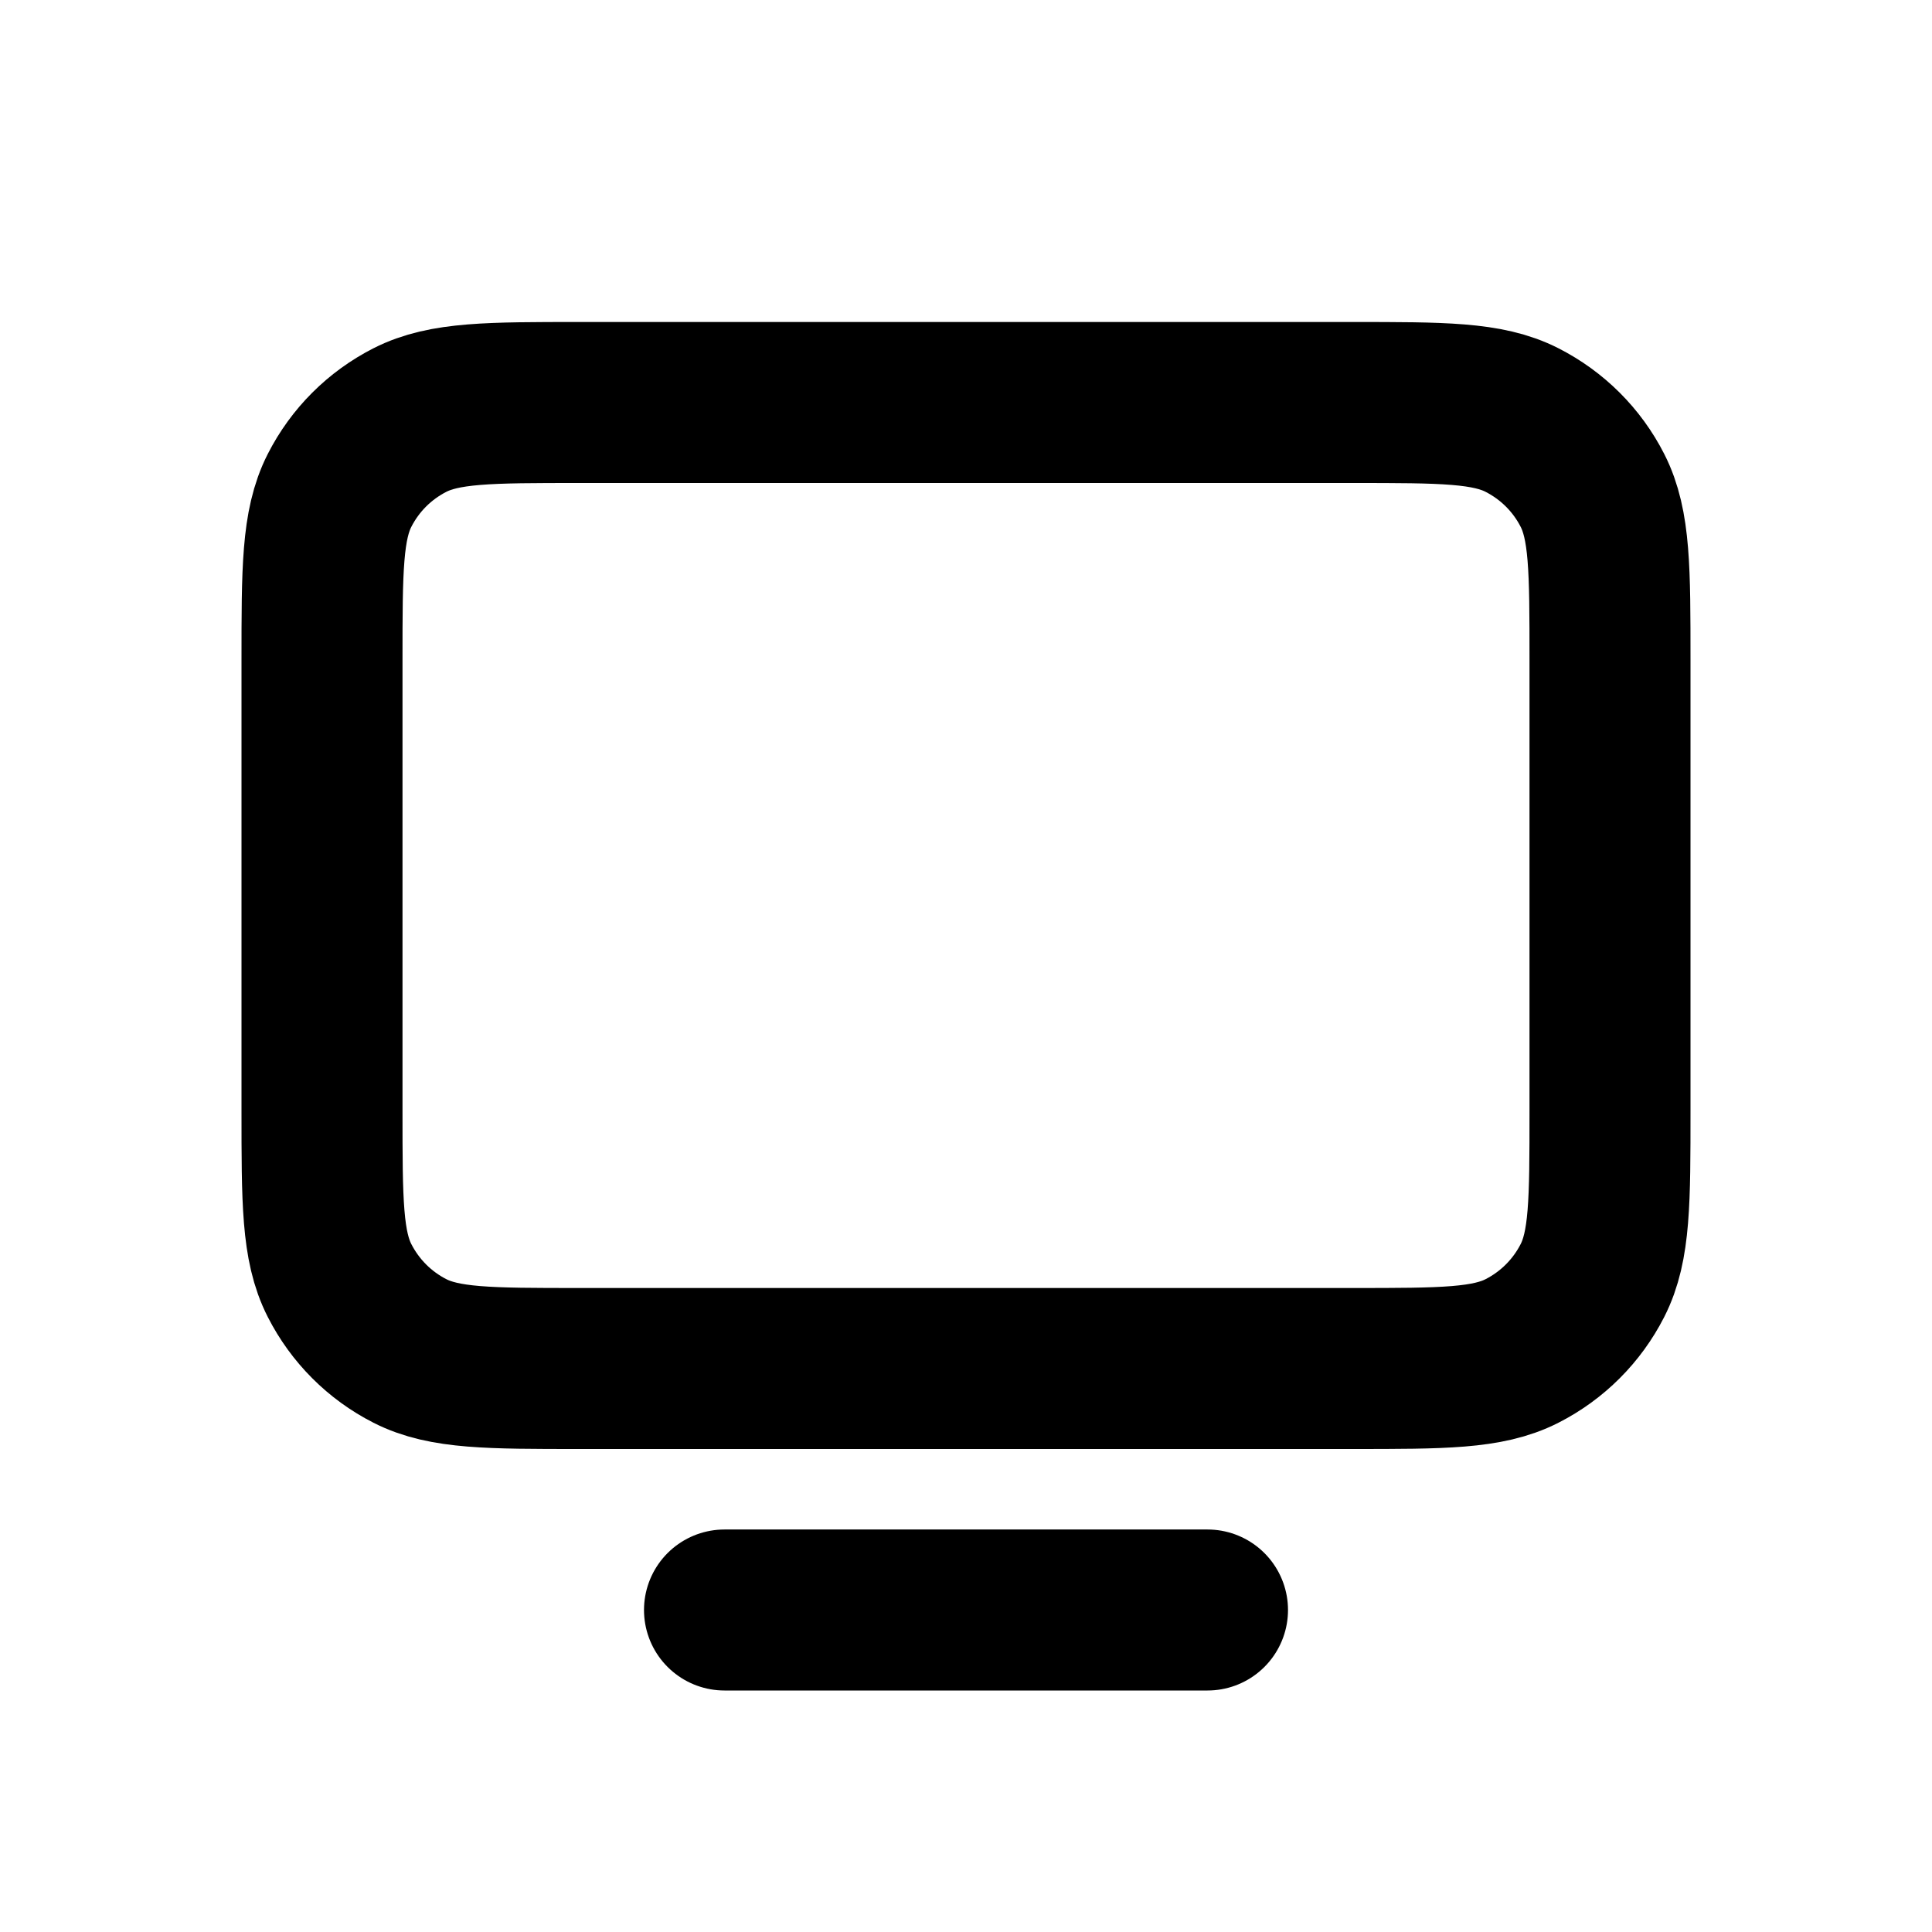
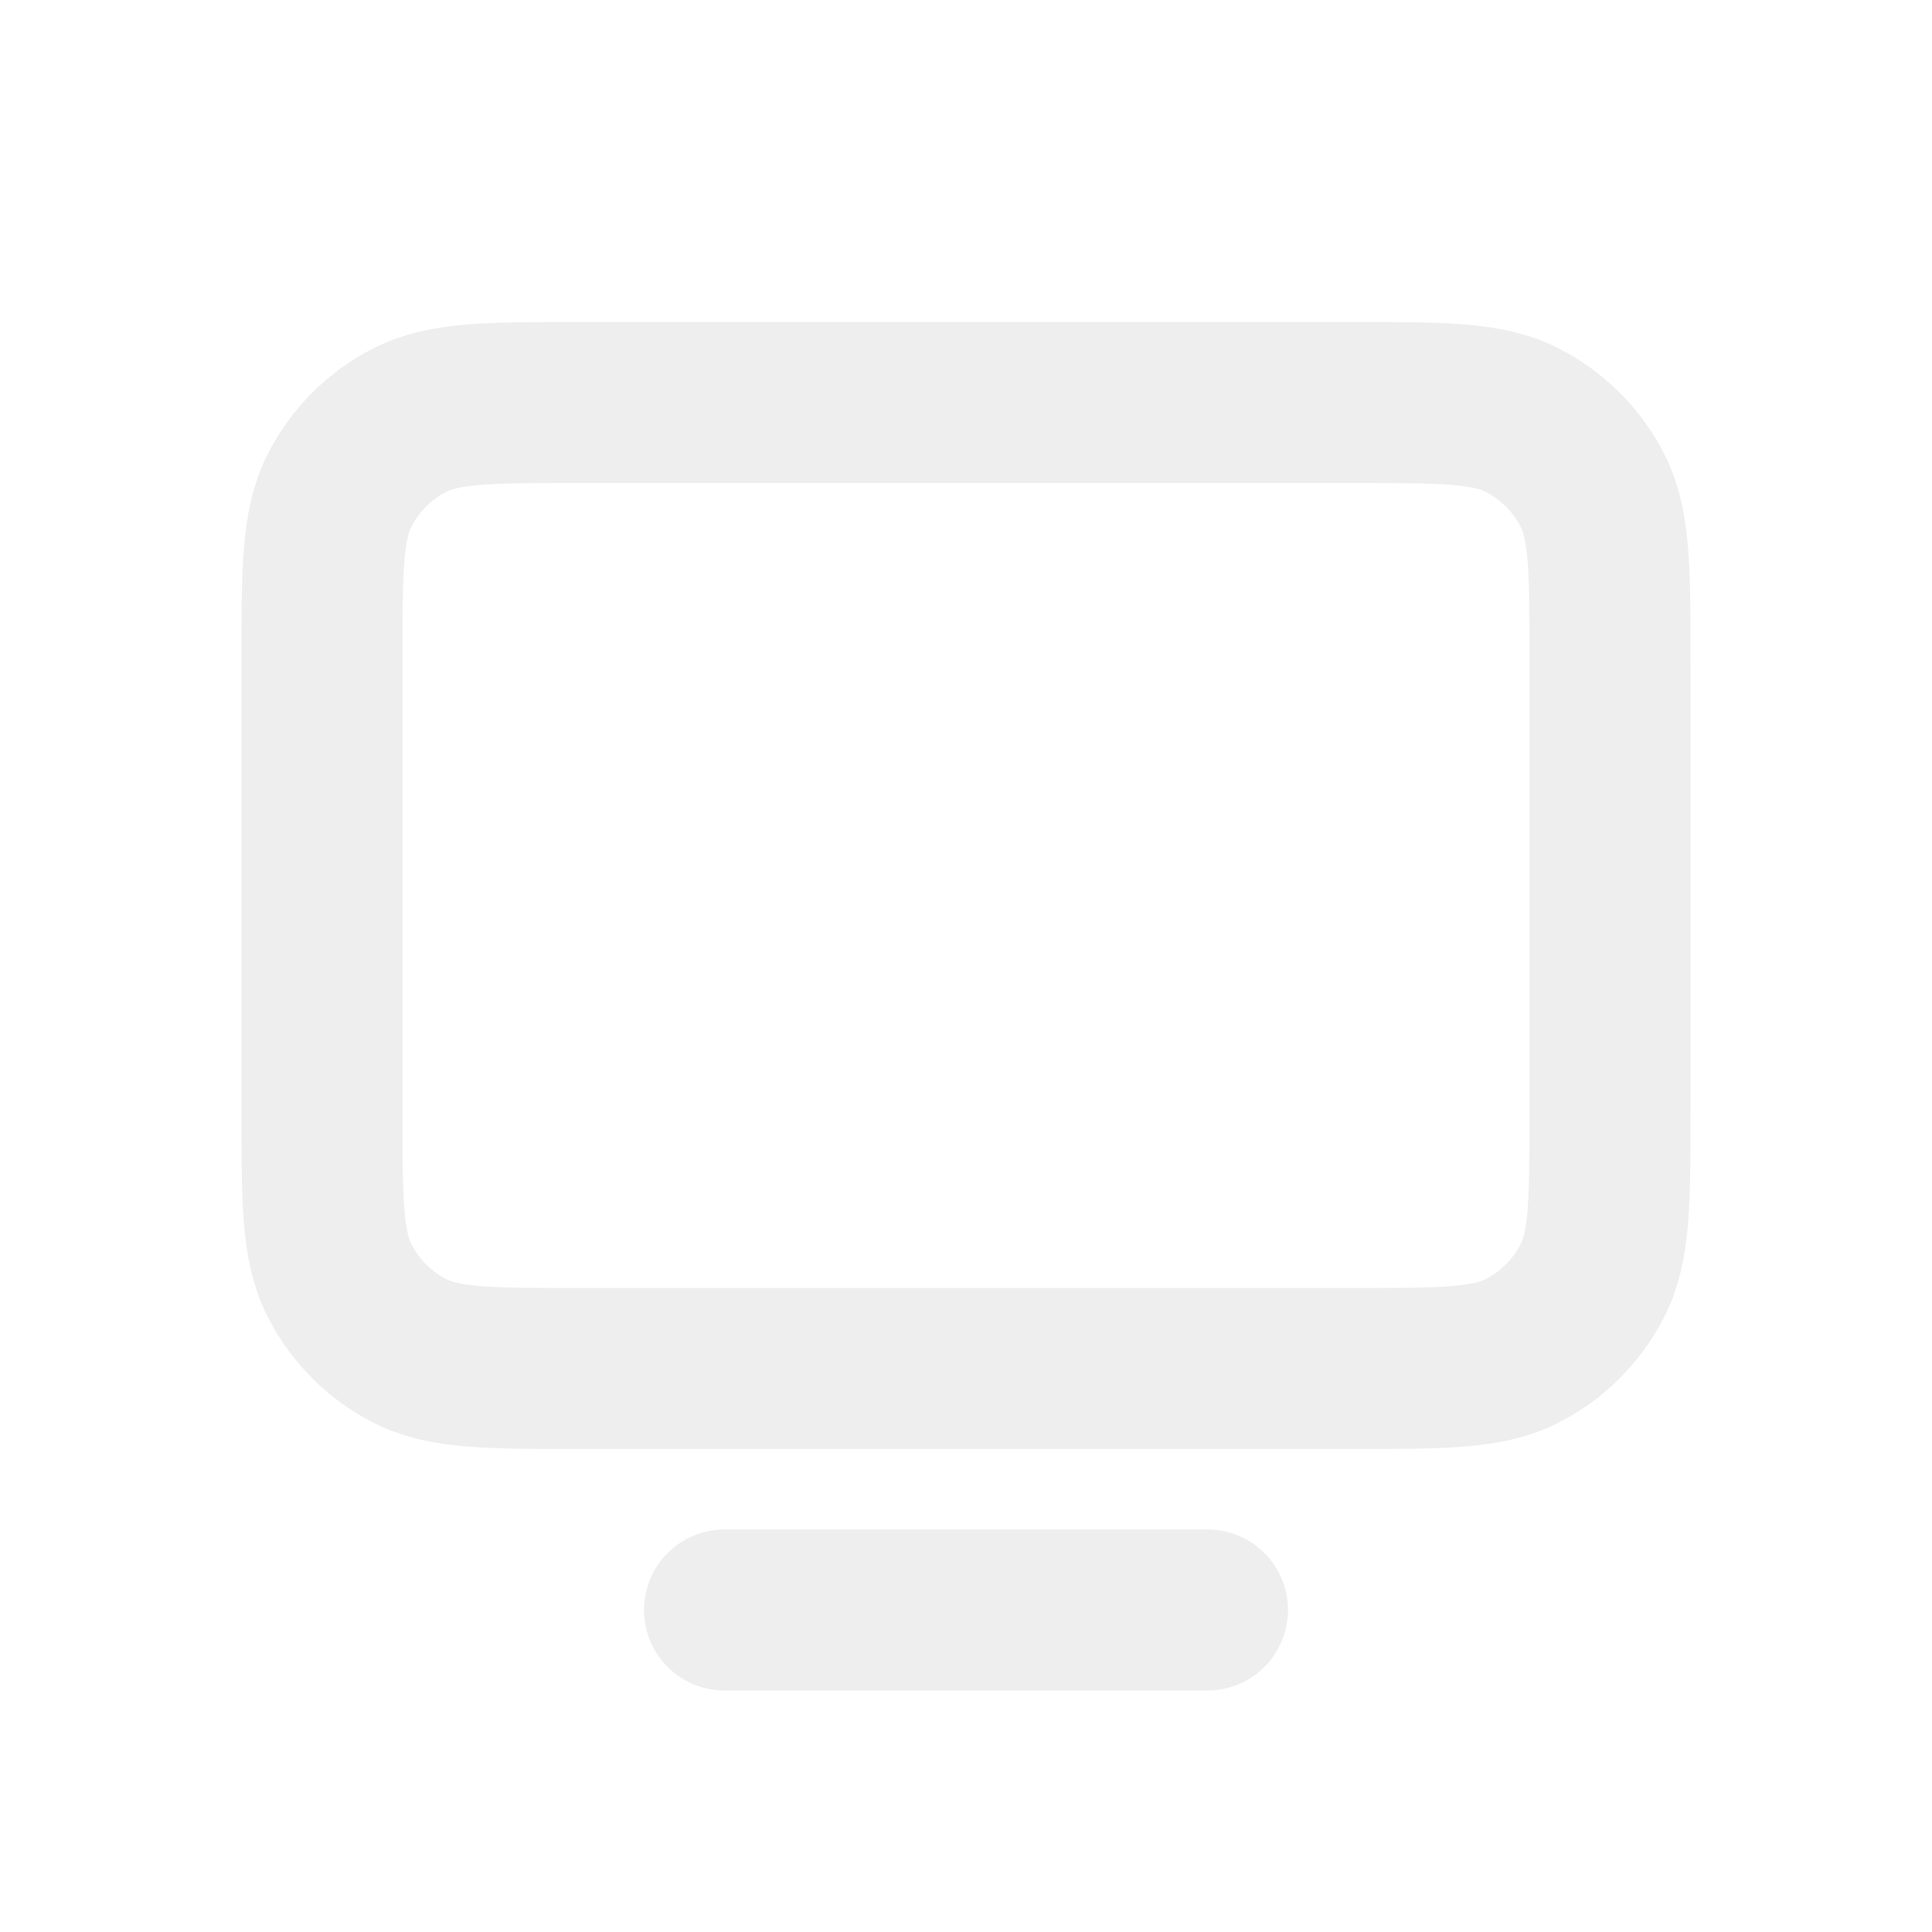
<svg xmlns="http://www.w3.org/2000/svg" width="800px" height="800px" viewBox="0 0 24 24" fill="none">
  <g id="System / Monitor">
-     <path id="Vector" d="M15 20H9M4 13.8V8.2C4 7.08 4 6.52 4.218 6.092C4.41 5.715 4.715 5.41 5.092 5.218C5.52 5 6.08 5 7.2 5H16.8C17.92 5 18.48 5 18.907 5.218C19.284 5.41 19.59 5.715 19.782 6.092C20 6.519 20 7.079 20 8.197V13.803C20 14.921 20 15.48 19.782 15.907C19.59 16.284 19.284 16.59 18.907 16.782C18.48 17 17.921 17 16.803 17H7.197C6.079 17 5.519 17 5.092 16.782C4.715 16.59 4.41 16.284 4.218 15.907C4 15.48 4 14.92 4 13.8Z" stroke="#000000" stroke-width="2" stroke-linecap="round" stroke-linejoin="round" />
+     <path id="Vector" d="M15 20H9M4 13.8V8.2C4 7.08 4 6.52 4.218 6.092C4.41 5.715 4.715 5.41 5.092 5.218C5.52 5 6.08 5 7.2 5H16.8C17.92 5 18.48 5 18.907 5.218C19.284 5.41 19.59 5.715 19.782 6.092C20 6.519 20 7.079 20 8.197V13.803C20 14.921 20 15.48 19.782 15.907C19.59 16.284 19.284 16.59 18.907 16.782C18.48 17 17.921 17 16.803 17H7.197C6.079 17 5.519 17 5.092 16.782C4.715 16.59 4.41 16.284 4.218 15.907C4 15.48 4 14.92 4 13.8Z" stroke="#eeeeee" stroke-width="2" stroke-linecap="round" stroke-linejoin="round" />
  </g>
</svg>
